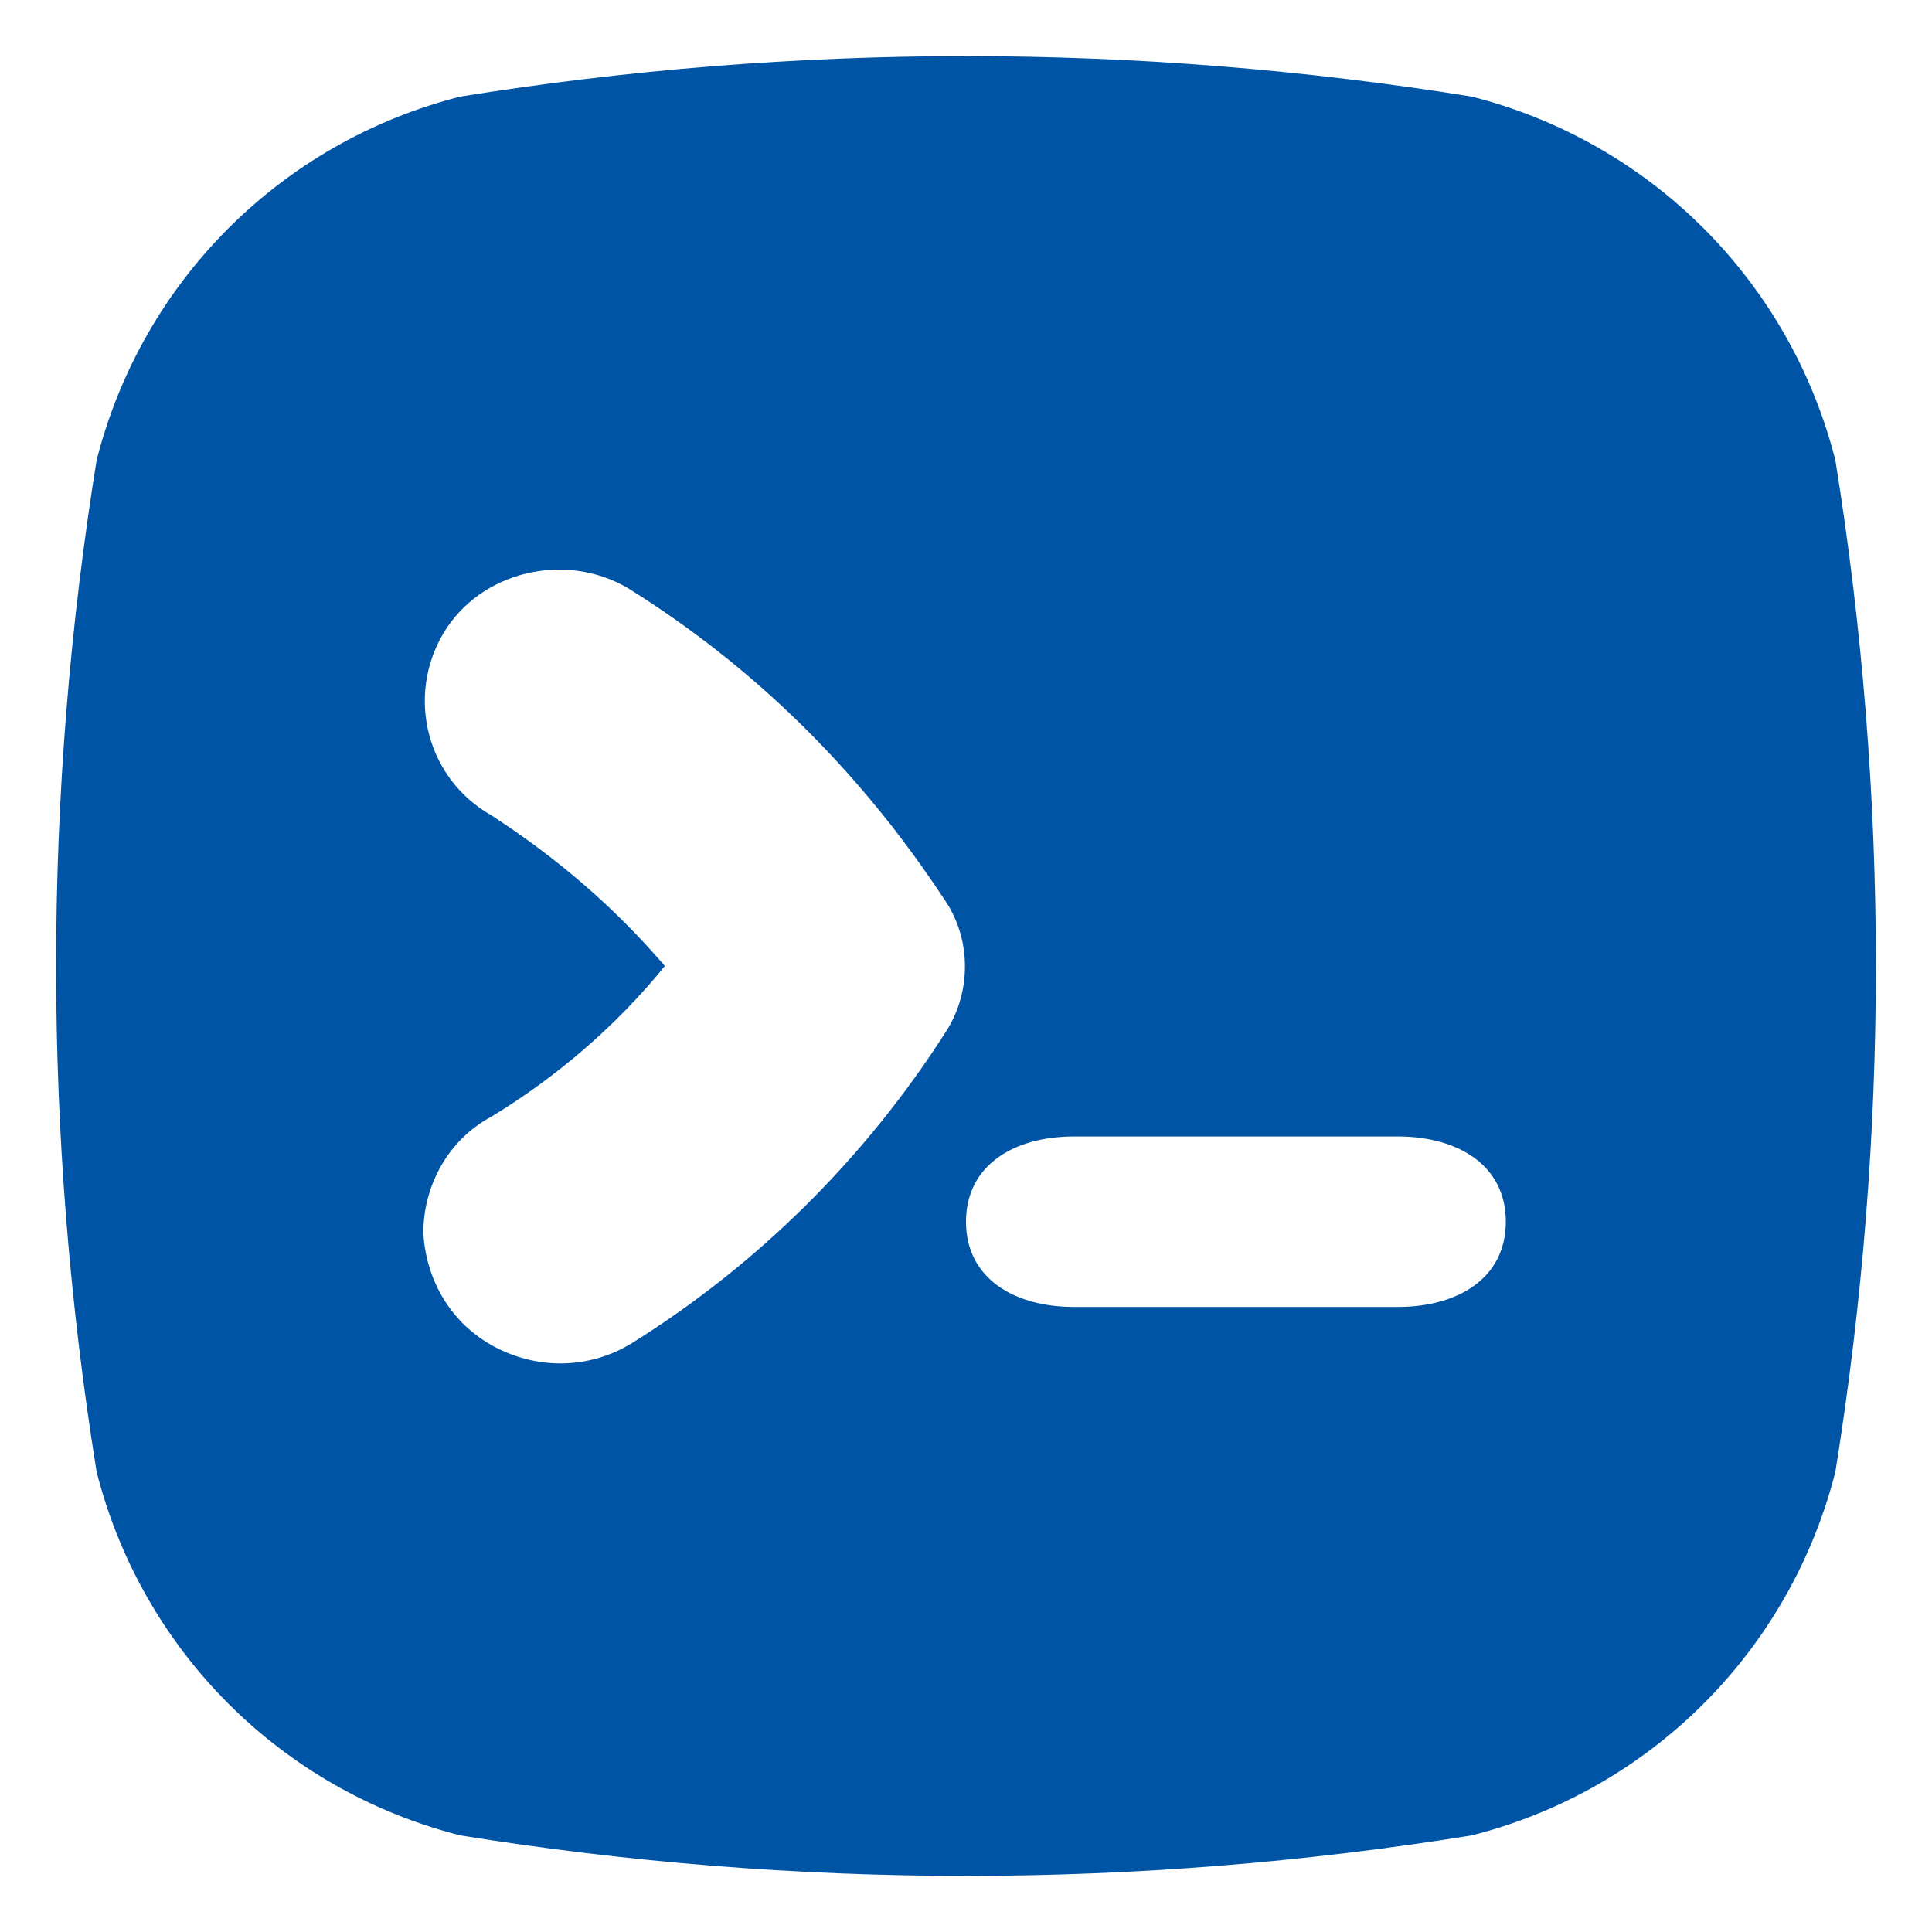
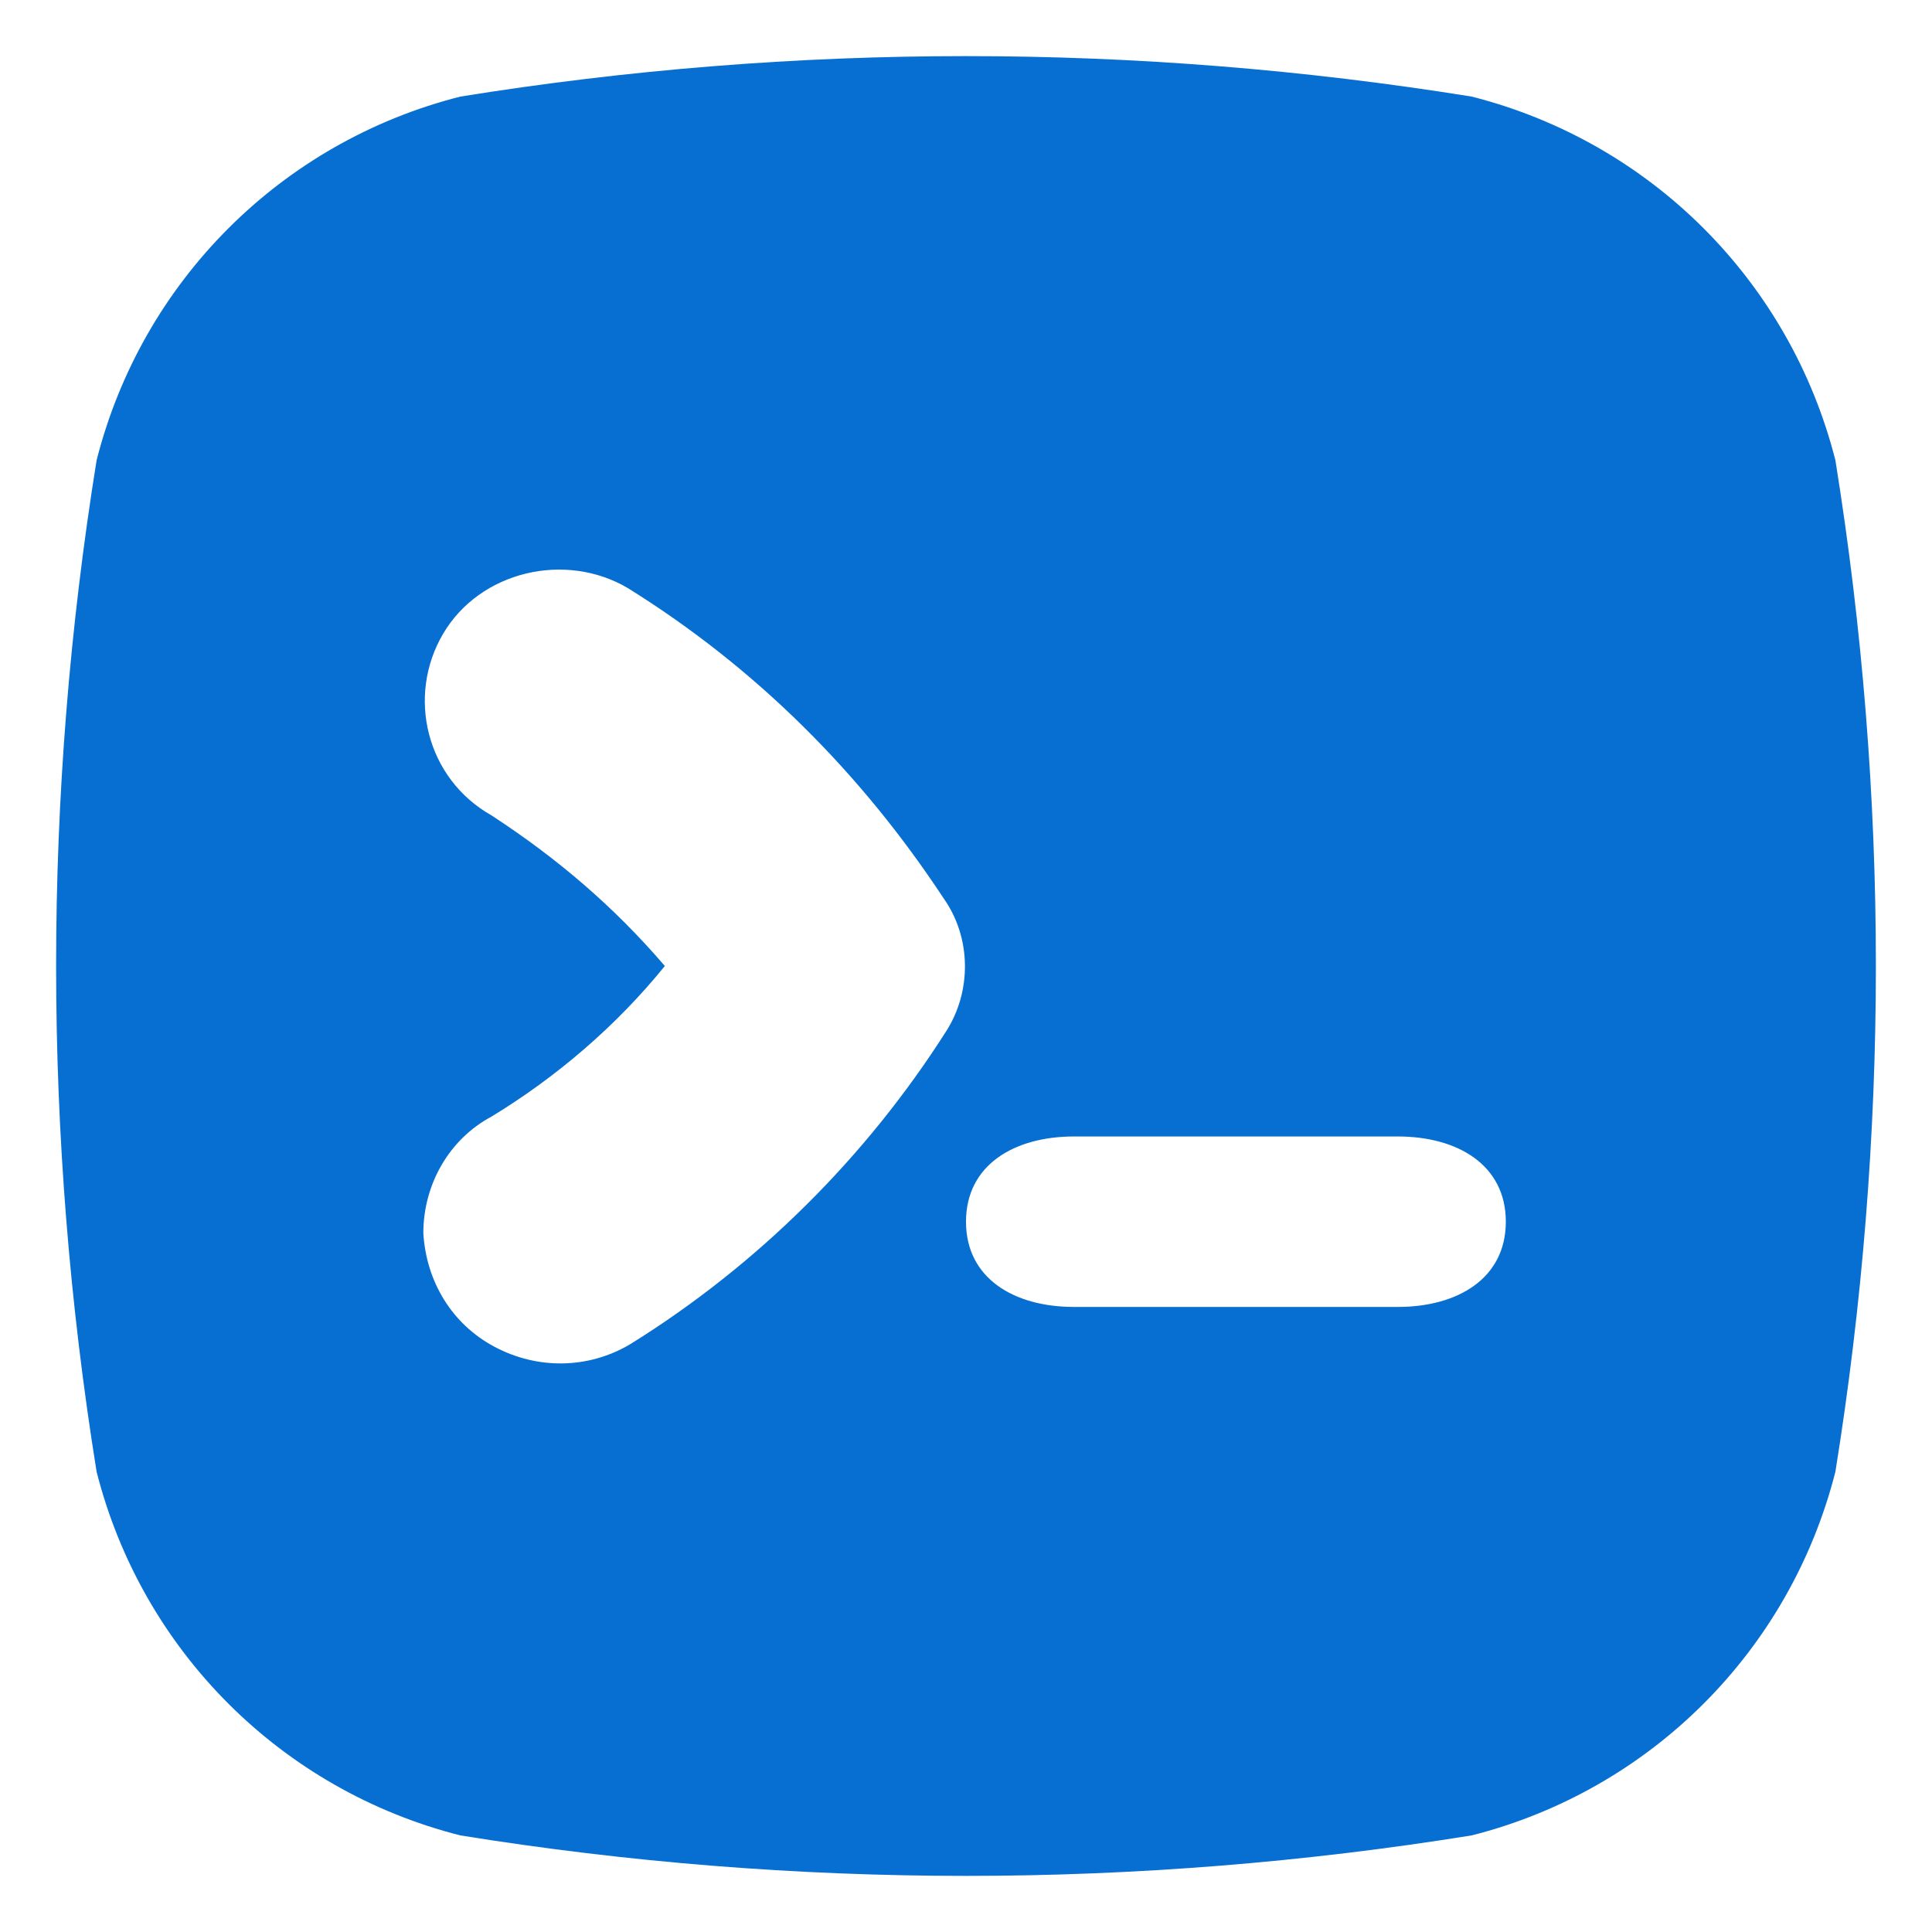
<svg xmlns="http://www.w3.org/2000/svg" viewBox="0 0 68 68">
-   <path d="M64.6 16.2C63 9.9 58.1 5 51.8 3.4 40 1.5 28 1.5 16.2 3.4 9.9 5 5 9.9 3.4 16.2 1.5 28 1.5 40 3.4 51.8 5 58.1 9.9 63 16.2 64.6c11.8 1.9 23.8 1.9 35.6 0C58.1 63 63 58.1 64.6 51.8c1.9-11.8 1.9-23.8 0-35.6zM33.3 36.3c-2.8 4.4-6.6 8.2-11.1 11-1.5.9-3.3.9-4.8.1s-2.4-2.3-2.5-4c0-1.7.9-3.3 2.4-4.1 2.3-1.4 4.4-3.2 6.1-5.3-1.8-2.1-3.8-3.8-6.1-5.3-2.3-1.3-3-4.2-1.7-6.4s4.3-2.9 6.5-1.6c4.5 2.8 8.2 6.5 11.1 10.9 1 1.4 1 3.3.1 4.7zM49.2 46H37.8c-2.1 0-3.8-1-3.8-3s1.7-3 3.8-3h11.4c2.1 0 3.8 1 3.8 3s-1.7 3-3.8 3z" fill="#0054a6" />
+   <path d="M64.6 16.2C63 9.9 58.1 5 51.8 3.4 40 1.5 28 1.5 16.2 3.4 9.9 5 5 9.9 3.4 16.2 1.5 28 1.5 40 3.4 51.8 5 58.1 9.9 63 16.2 64.6c11.8 1.9 23.8 1.9 35.6 0C58.1 63 63 58.1 64.6 51.8c1.9-11.8 1.9-23.8 0-35.6zM33.3 36.3c-2.8 4.4-6.6 8.2-11.1 11-1.5.9-3.3.9-4.8.1s-2.4-2.3-2.5-4c0-1.7.9-3.3 2.4-4.1 2.3-1.4 4.4-3.2 6.1-5.3-1.8-2.1-3.8-3.8-6.1-5.3-2.3-1.3-3-4.2-1.7-6.4s4.3-2.9 6.5-1.6c4.5 2.8 8.2 6.5 11.1 10.9 1 1.4 1 3.3.1 4.7zM49.2 46H37.8c-2.1 0-3.8-1-3.8-3s1.7-3 3.8-3h11.4c2.1 0 3.8 1 3.8 3s-1.7 3-3.8 3z" fill="#066fd1" />
</svg>
